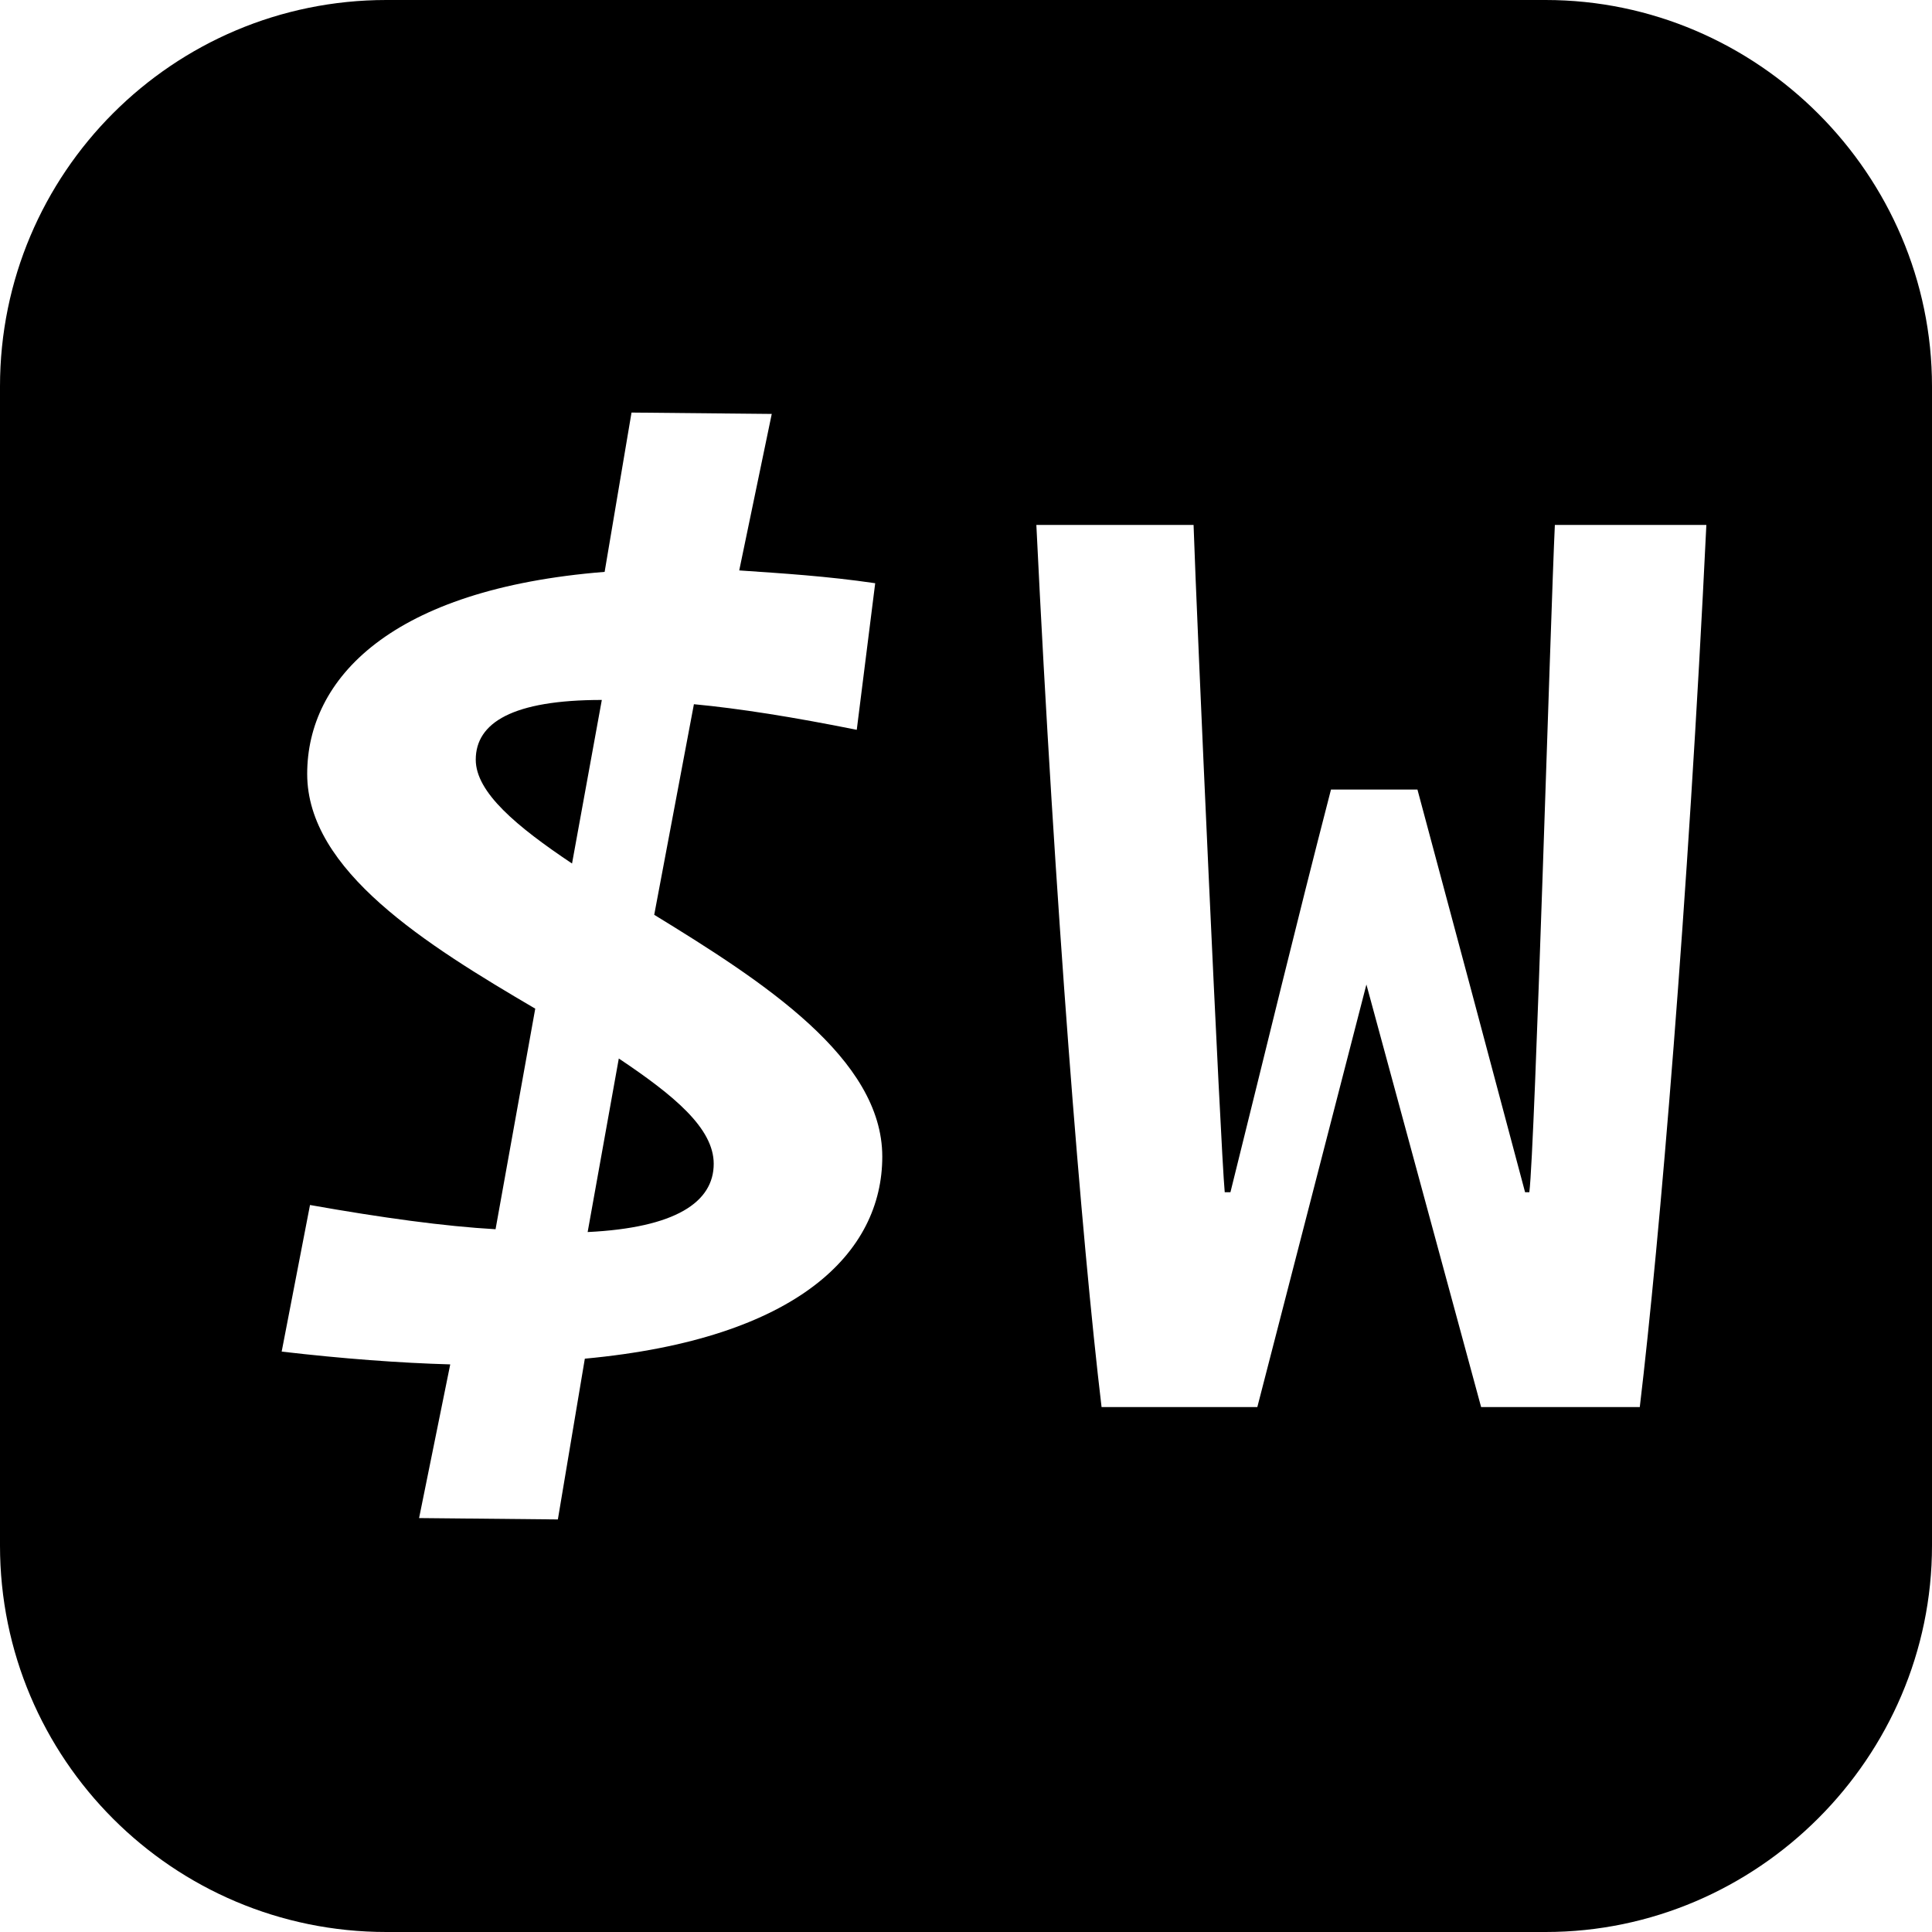
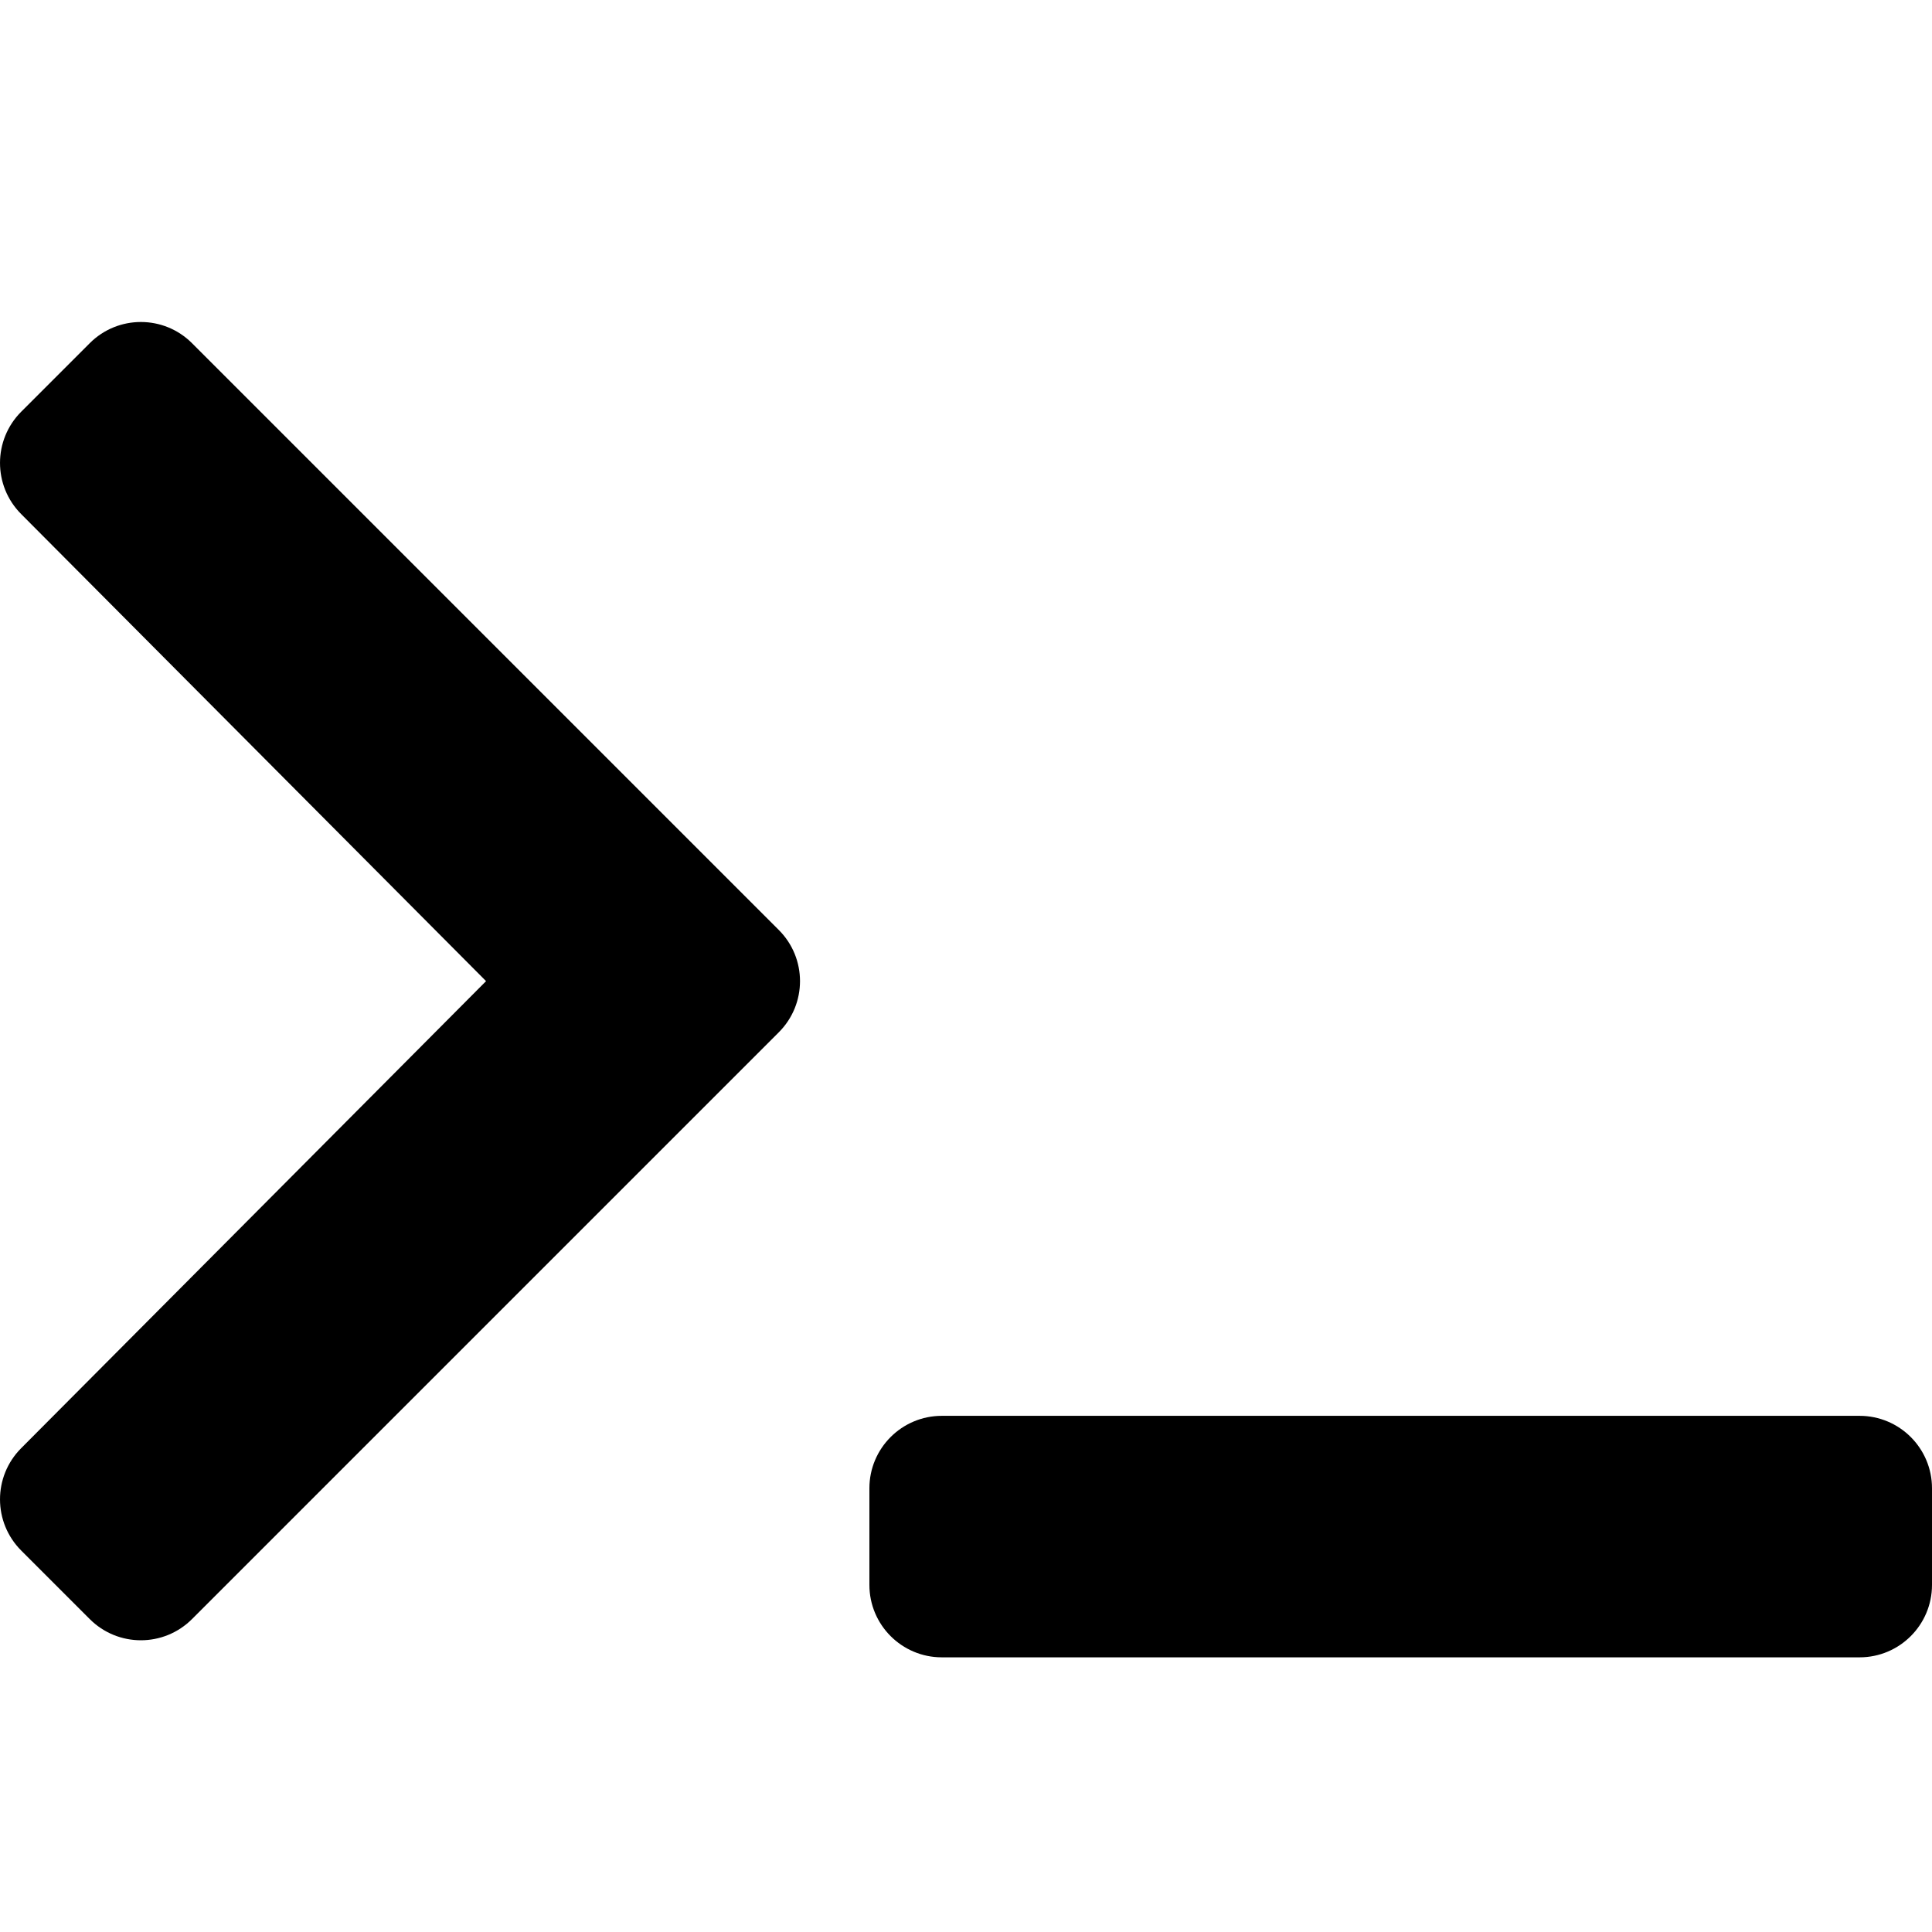
- <svg viewBox="0 0 24 24" width="24" height="24">
-   <path d="M4.8 0h14.4C21.833 0 24 2.167 24 4.8v14.4c0 2.633-2.167 4.8-4.8 4.8H4.8A4.8 4.8 0 0 1 0 19.2V4.8A4.8 4.8 0 0 1 4.8 0Zm2.13 18.875.335-1.997c2.657-.247 3.695-1.325 3.695-2.51 0-1.219-1.478-2.174-2.833-3.004l.493-2.616c.563.053 1.231.159 2.023.318l.229-1.821c-.598-.088-1.161-.123-1.689-.159l.404-1.944-1.742-.017-.334 1.979c-2.657.212-3.695 1.326-3.695 2.51 0 1.202 1.478 2.121 2.833 2.916l-.493 2.74c-.634-.036-1.408-.142-2.305-.301l-.352 1.821c.757.088 1.46.141 2.094.159l-.387 1.909 1.724.017ZM5.91 9.437c0-.459.457-.742 1.566-.742l-.37 2.032c-.686-.459-1.196-.883-1.196-1.29Zm2.956 5.02c0 .477-.475.795-1.566.848l.387-2.156c.686.459 1.179.866 1.179 1.308Zm9.533 3.022h1.971c.247-2.068.599-6.239.827-10.958h-1.882c-.053 1.113-.247 7.741-.317 8.289h-.053c-.475-1.785-.862-3.234-1.337-5.002h-1.074c-.457 1.768-.774 3.093-1.249 5.002h-.071c-.052-.548-.351-7.176-.387-8.289h-1.953c.229 4.719.563 8.89.81 10.958h1.935l1.355-5.249 1.425 5.249Z" />
+ <svg viewBox="0 0 24 24" width="24" height="24" data-reactroot="">
+   <path d="M9.674 12.824L2.386 20.112C2.035 20.464 1.465 20.464 1.114 20.112L0.264 19.262C-0.087 18.911 -0.088 18.343 0.262 17.991L6.038 12.188L0.262 6.385C-0.088 6.033 -0.087 5.465 0.264 5.114L1.114 4.264C1.465 3.912 2.035 3.912 2.386 4.264L9.674 11.552C10.026 11.903 10.026 12.473 9.674 12.824ZM24 19.688V18.488C24 17.991 23.597 17.588 23.1 17.588H11.7C11.203 17.588 10.8 17.991 10.8 18.488V19.688C10.8 20.185 11.203 20.588 11.7 20.588H23.1C23.597 20.588 24 20.185 24 19.688Z" />
</svg>
